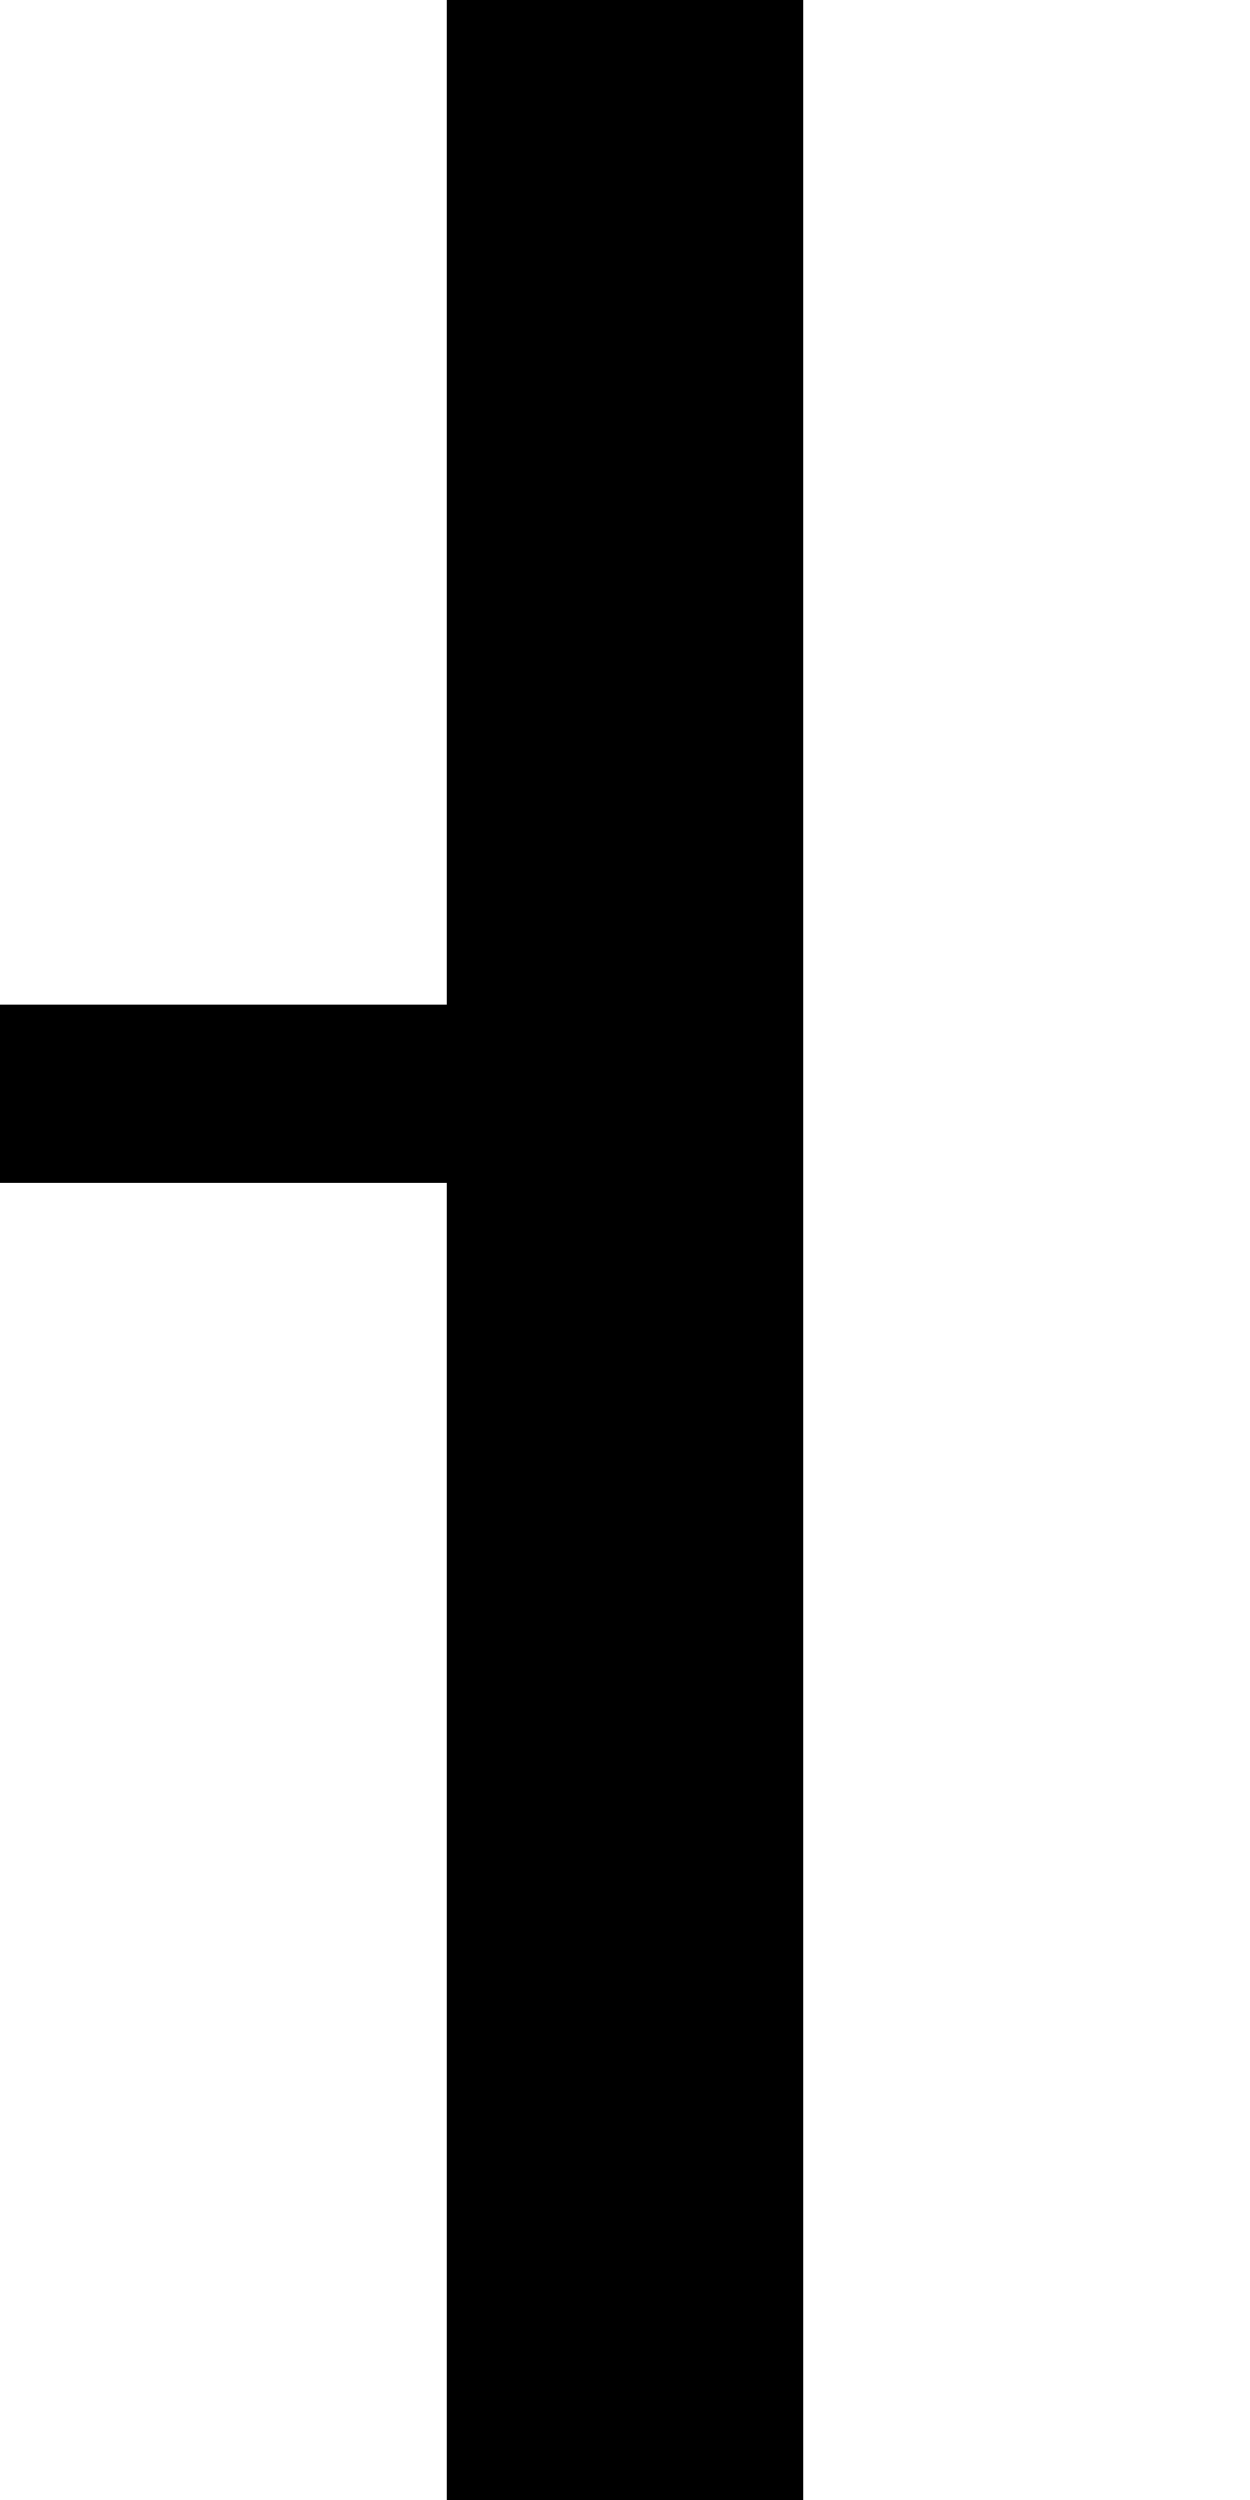
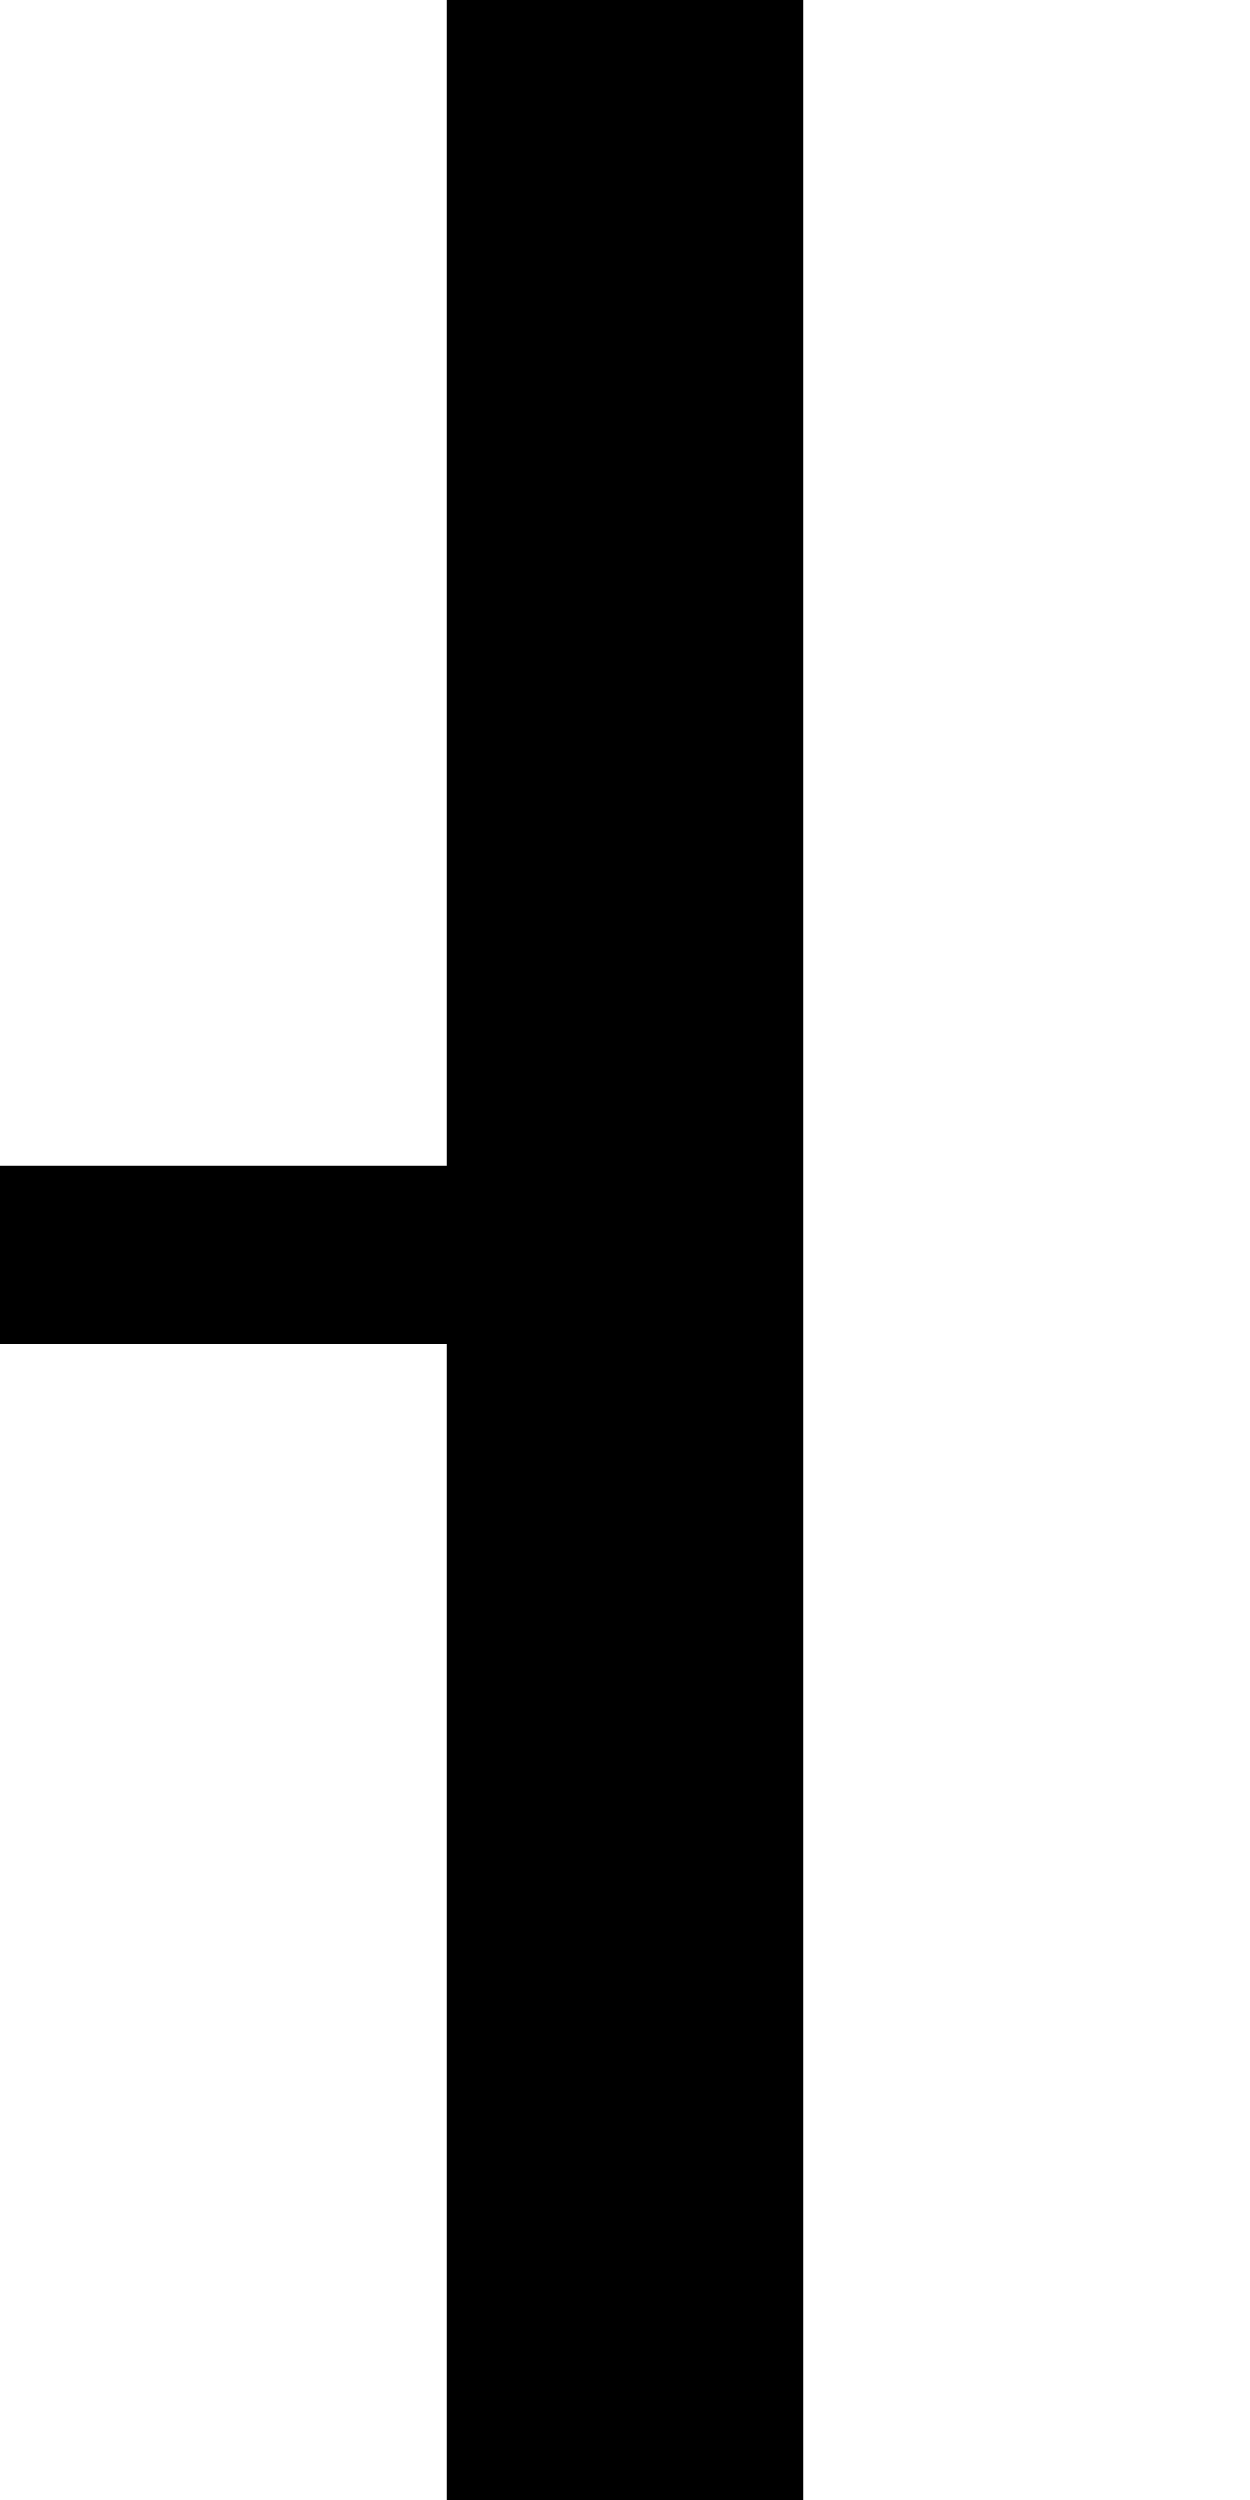
- <svg xmlns="http://www.w3.org/2000/svg" version="1.1" width="1024" height="2048" id="svg3355">
+ <svg xmlns="http://www.w3.org/2000/svg" id="svg3355" height="2048" width="1024" version="1.1">
  <defs id="defs3357" />
-   <g transform="matrix(0,0.8588235,1,0,483.6378,572.2824)" id="layer1">
-     <path d="m 1867.342,174.362 h -2980.822 v -292 H 291.932 v -430 h 170 v 430 H 1867.342 Z" id="path5114-5-3" style="display:inline;fill:#000000;fill-opacity:1;stroke:none" />
+   <g id="layer1" transform="matrix(0,0.8588235,1,0,483.6378,572.2824)">
+     <path style="display:inline;fill:#000000;fill-opacity:1;stroke:none" id="path5114-5-3" d="M 1867.342,174.362 H -815.397 v -292 H 445.63 v -430 h 170 v 430 H 1867.342 Z" />
  </g>
-   <g transform="matrix(-0.8588235,0,0,-1,978.5344,808.7095)" id="layer1-4" />
+   <g id="layer1-4" transform="matrix(-0.8588235,0,0,-1,978.5344,808.7095)" />
</svg>
